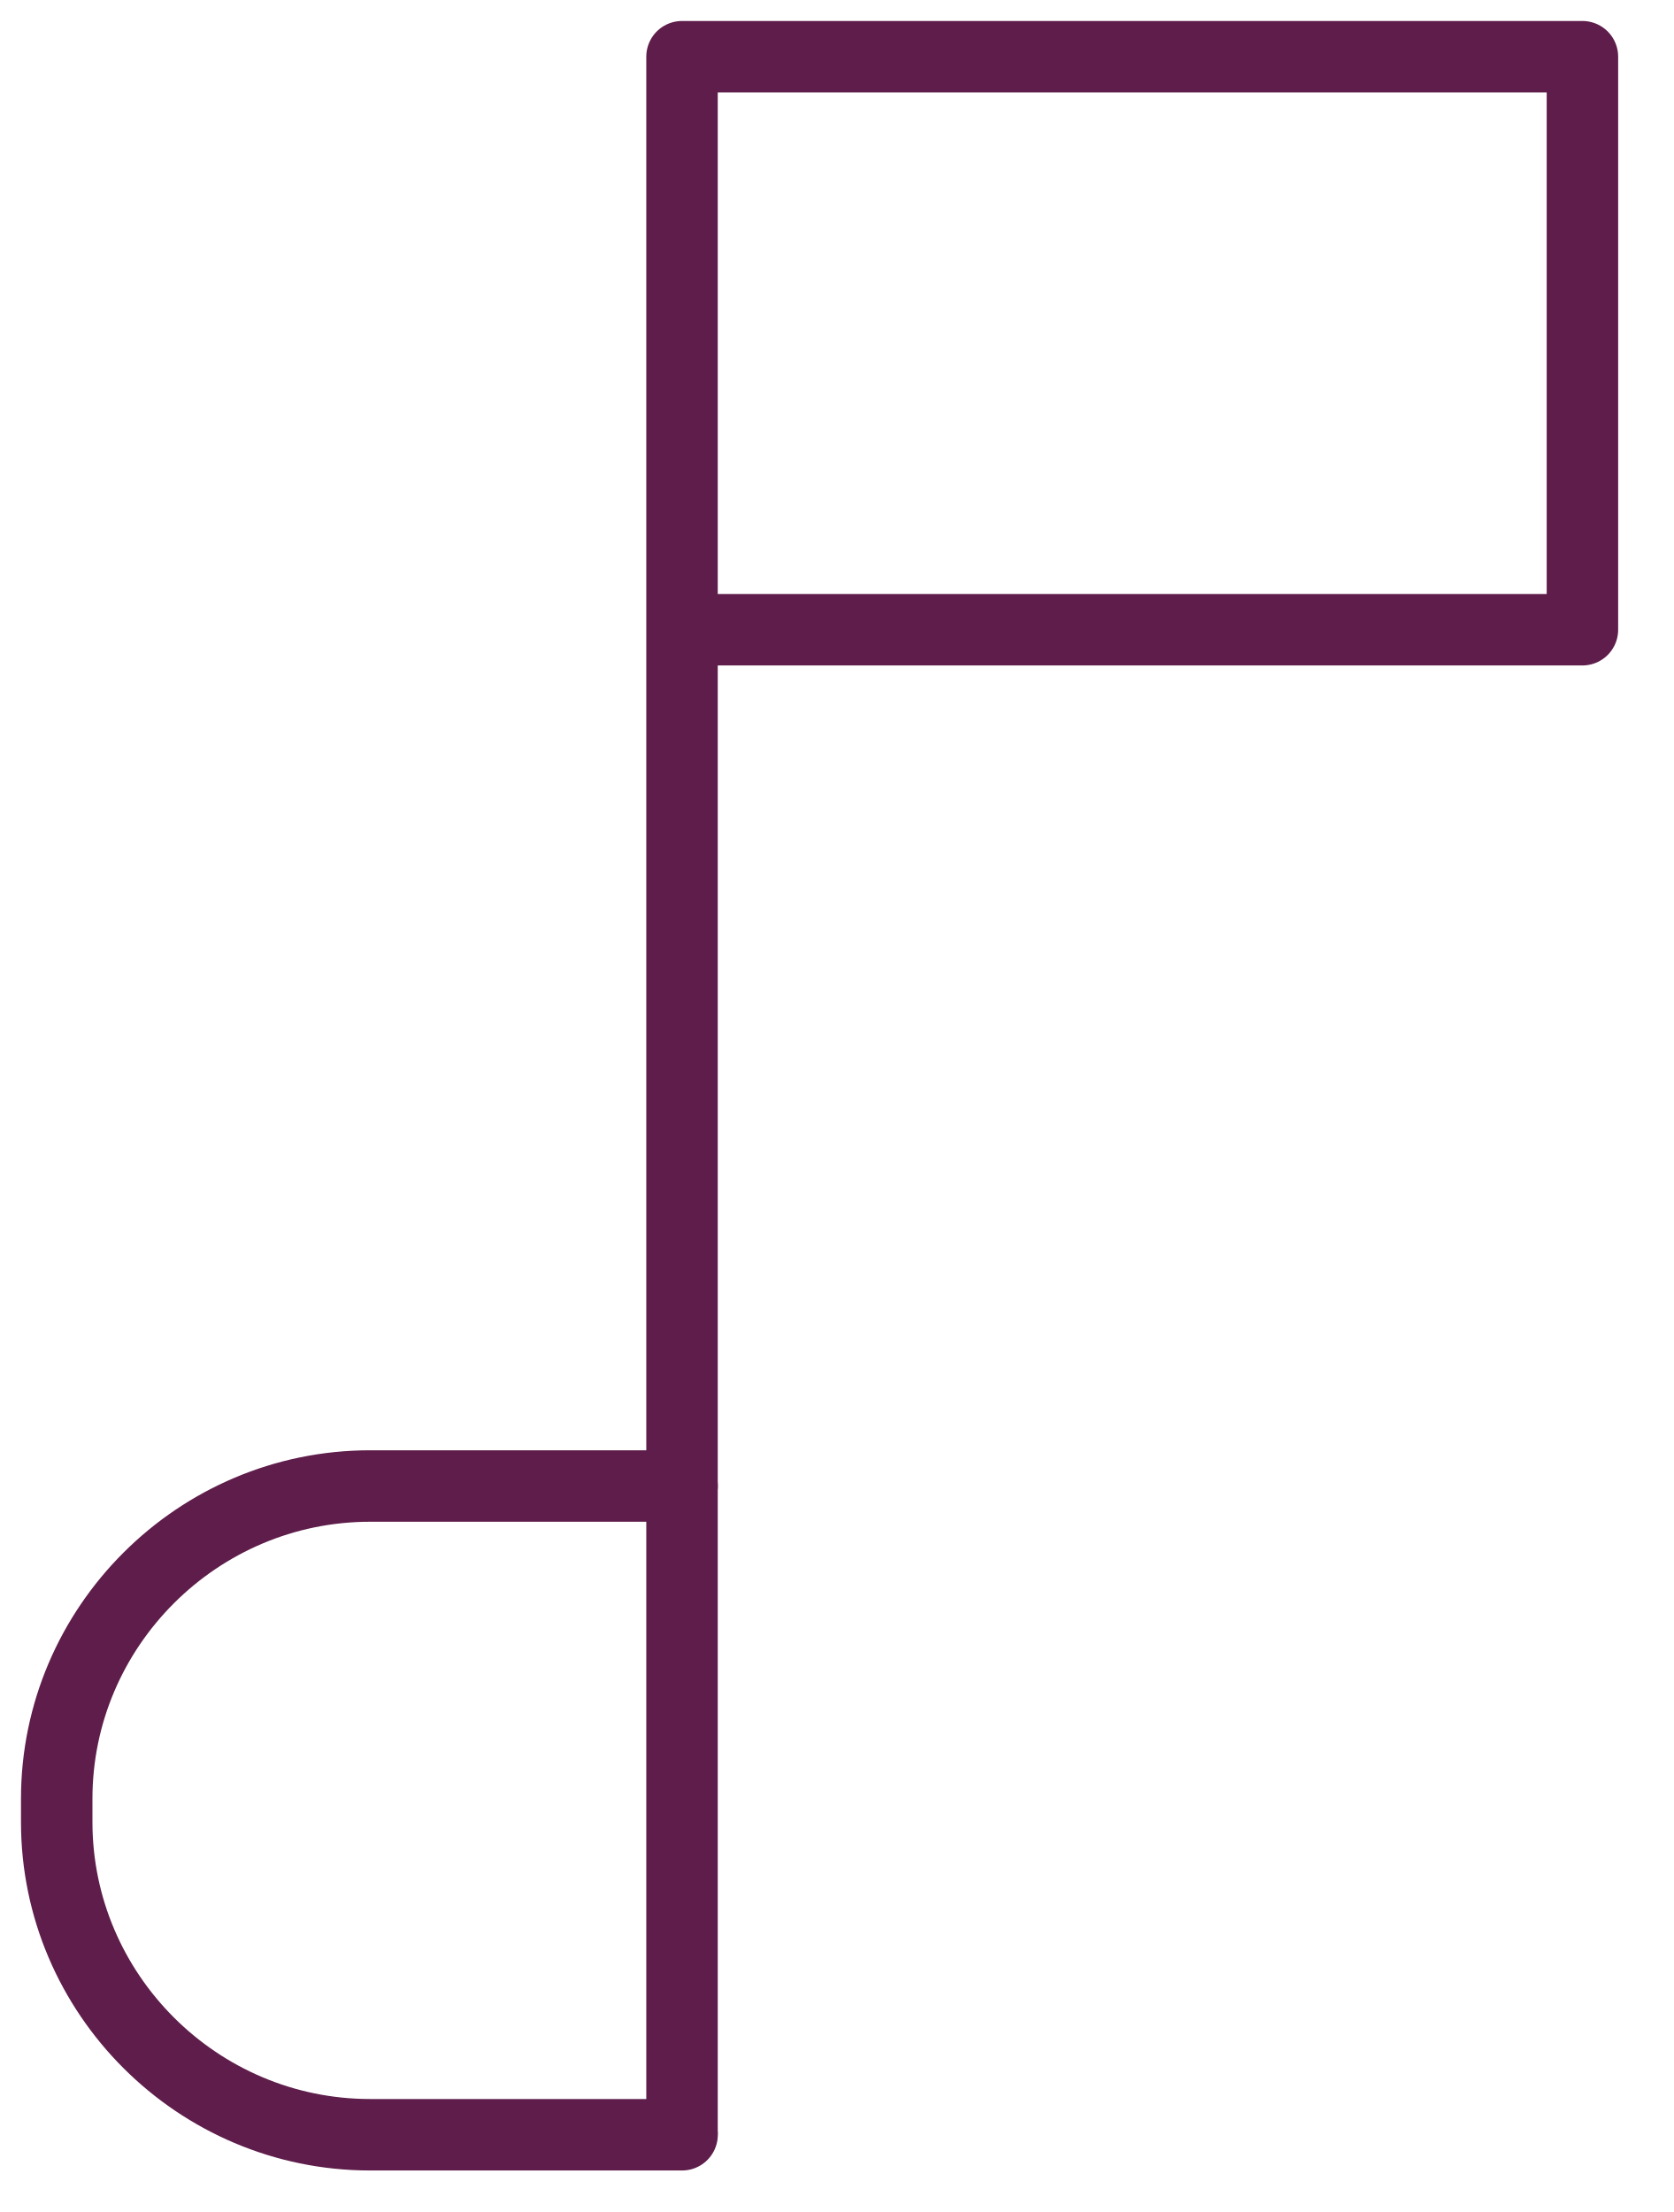
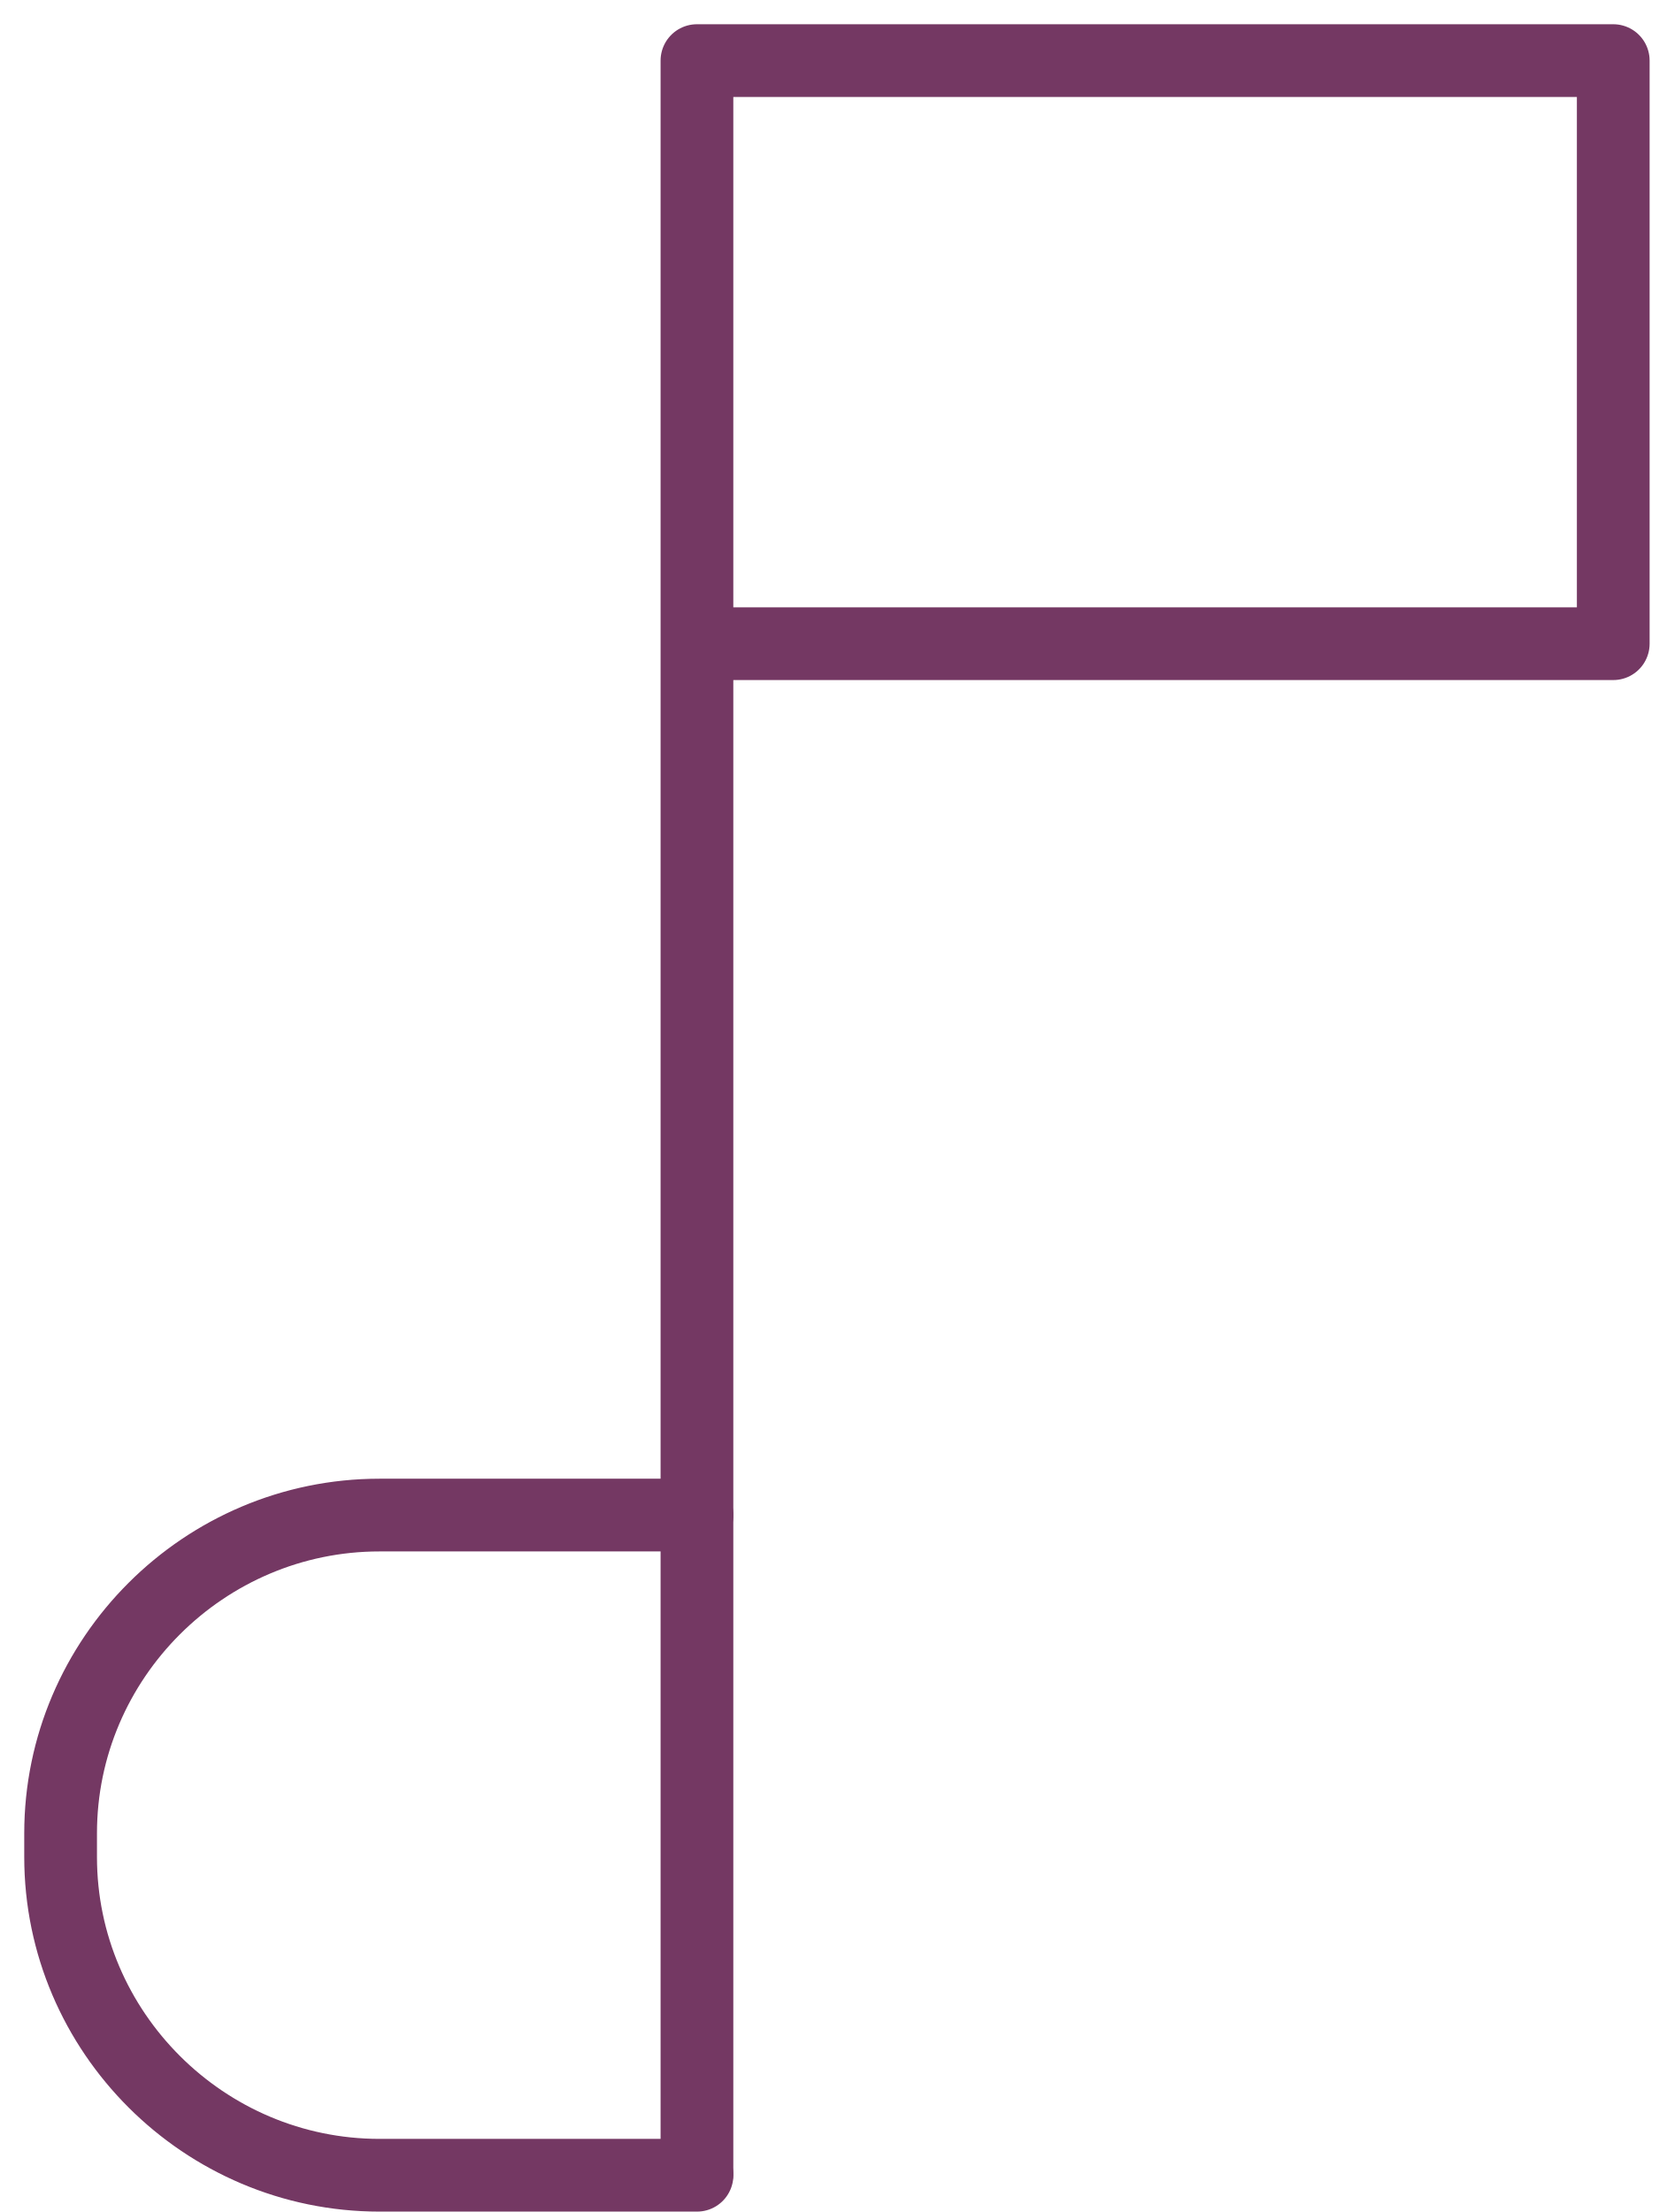
- <svg xmlns="http://www.w3.org/2000/svg" width="59px" height="78px" viewBox="0 0 59 78" version="1.1">
+ <svg xmlns="http://www.w3.org/2000/svg" width="55px" height="73px" viewBox="0 0 55 73" version="1.1">
  <defs />
  <g id="Home-Page" stroke="none" stroke-width="1" fill="none" fill-rule="evenodd" stroke-linecap="round" stroke-linejoin="round">
-     <g id="Artboard-2-Copy-4" stroke="#5E1D4A" stroke-width="2.52">
-       <g id="Page-1" transform="translate(2, 2)">
-         <polyline id="Stroke-1" points="22.05 20.205 53.801 20.205 53.801 0 22.05 0 22.05 73.198" />
-         <path d="M22.052,73.276 L11.051,73.276 C4.972,73.276 0,68.314 0,62.249 L0,61.429 C0,55.363 4.972,50.4 11.051,50.4 L22.052,50.4" id="Stroke-3" />
+     <g id="Desktop-HD-Copy-12" transform="translate(-870, -1372)" stroke="#743863" stroke-width="2.4">
+       <g id="Page-1" transform="translate(872, 1374)">
+         <polyline id="Stroke-1" points="21 19.243 51.239 19.243 51.239 0 21 0 21 69.713" />
+         <path d="M21.002,69.787 L10.525,69.787 C4.736,69.787 0,65.061 0,59.284 L0,58.504 C0,52.726 4.736,48 10.525,48 L21.002,48" id="Stroke-3" />
      </g>
    </g>
  </g>
</svg>
